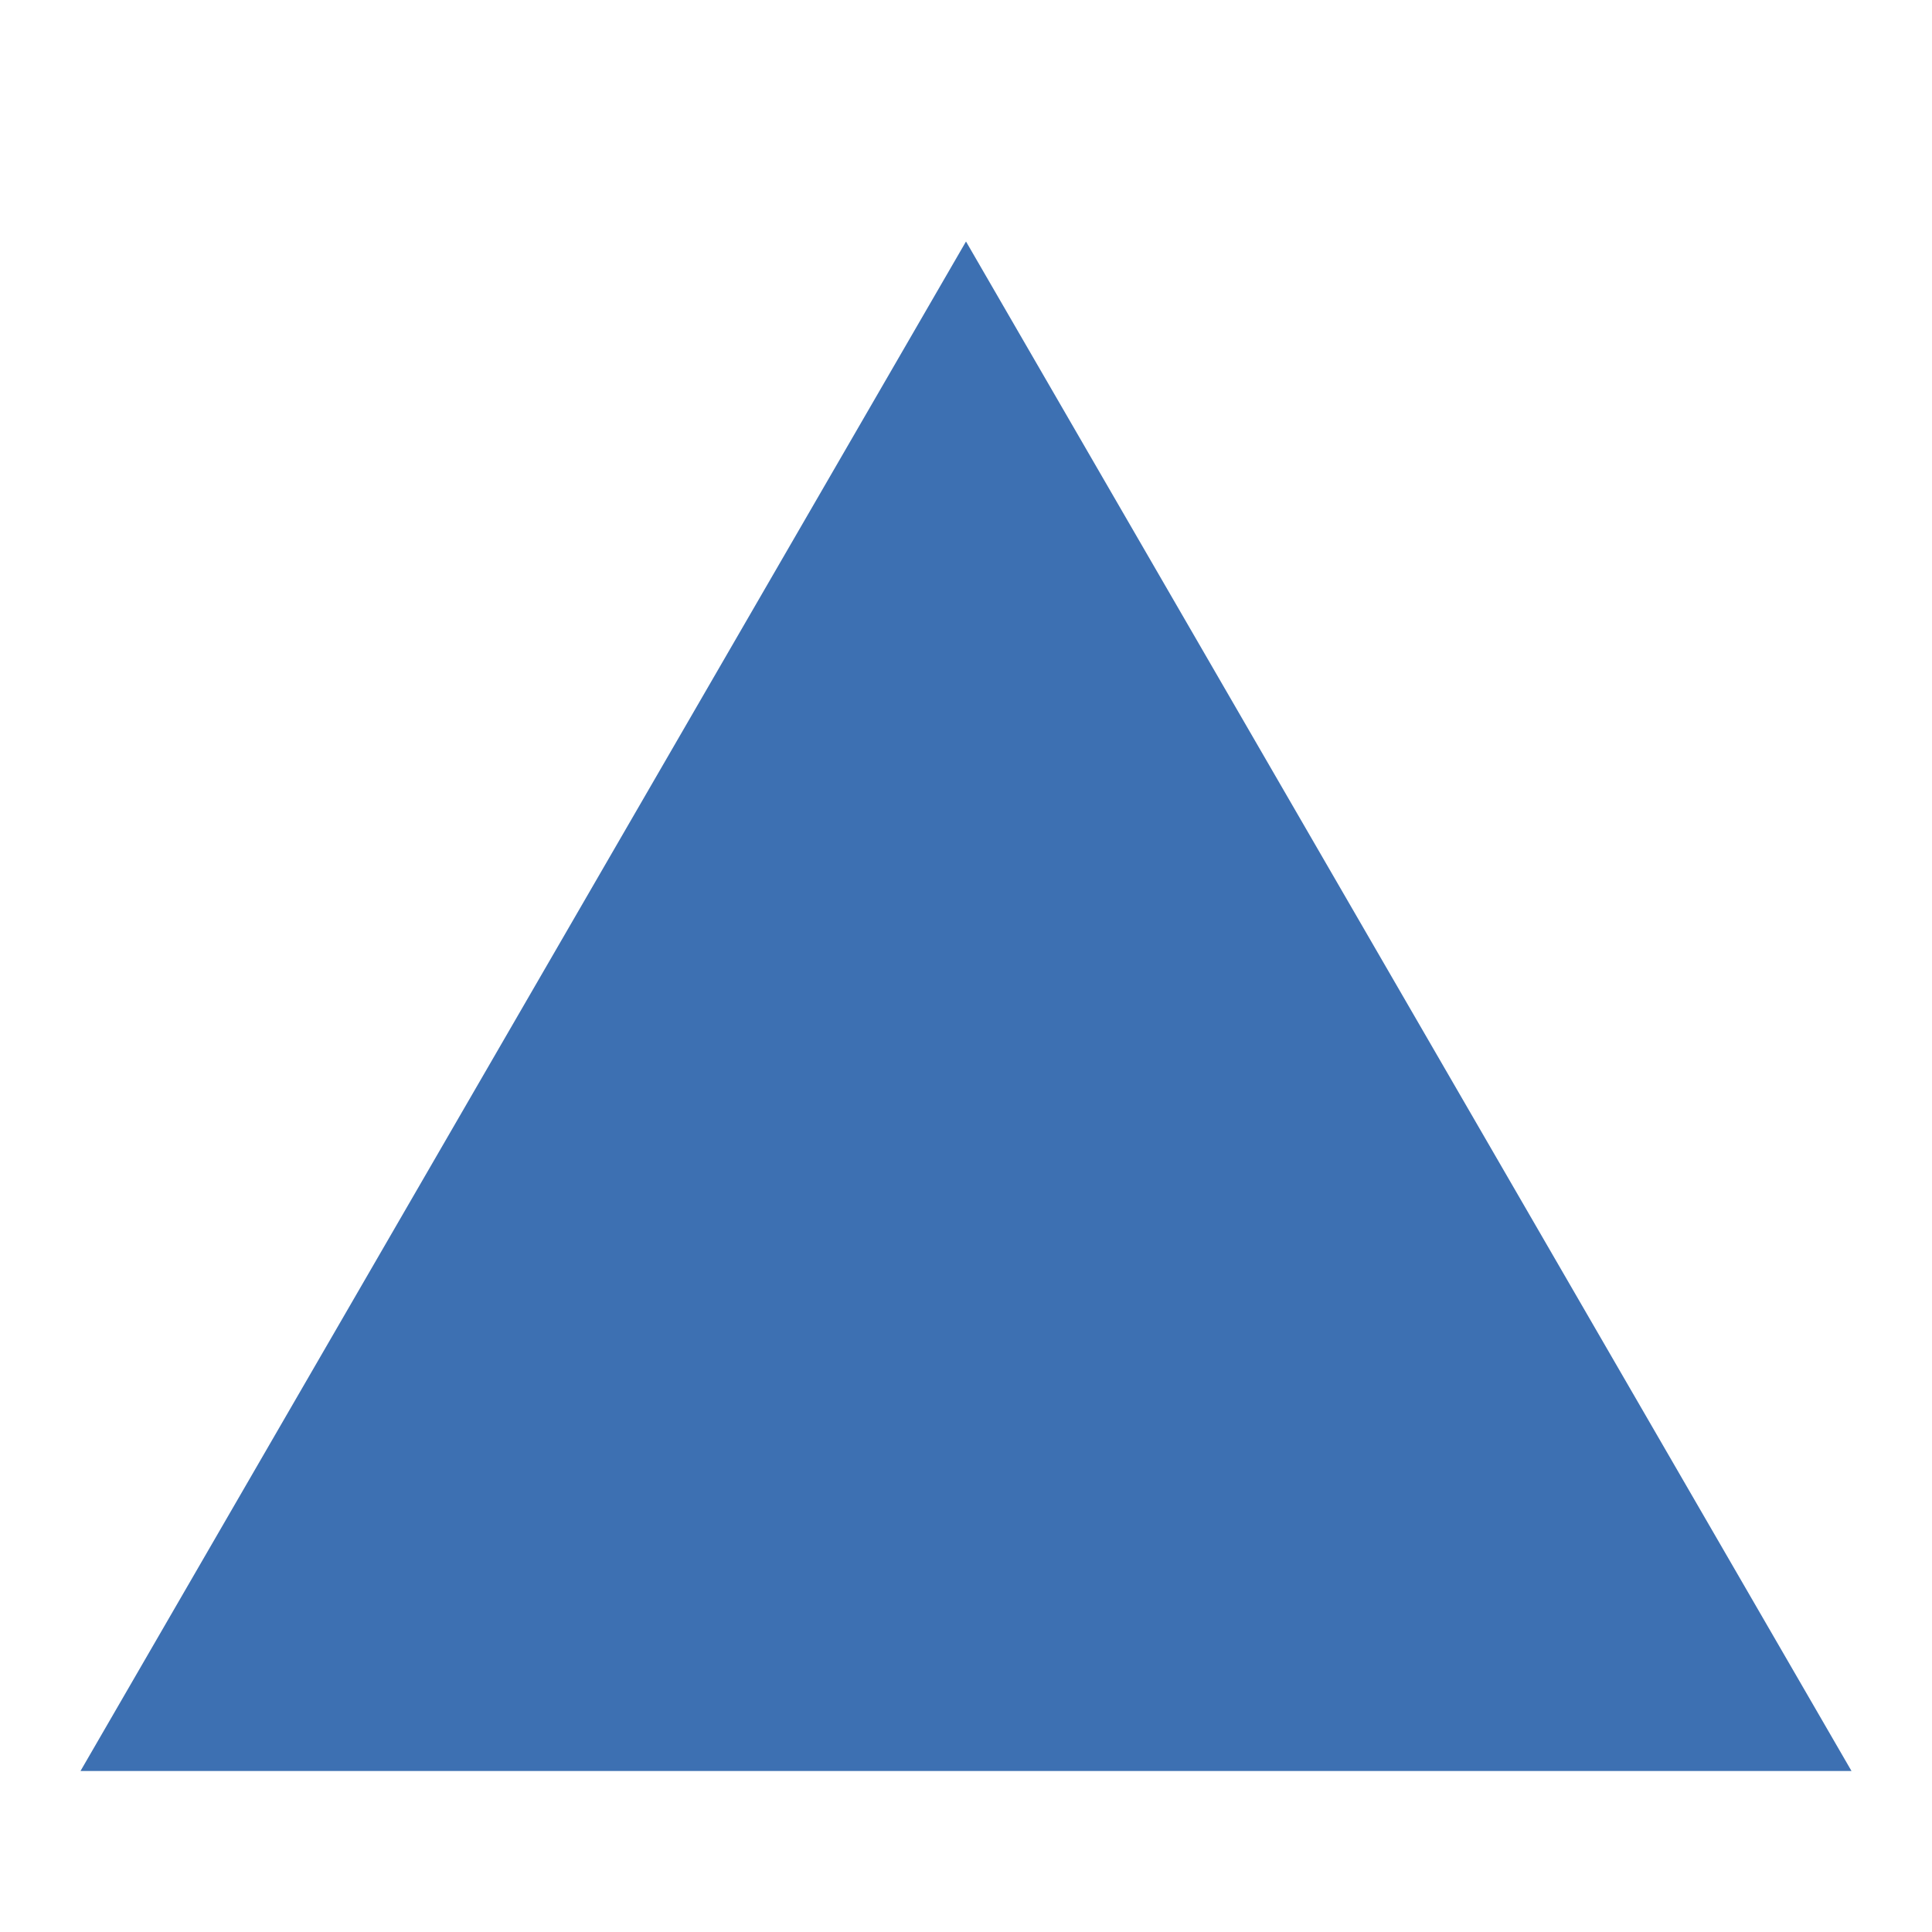
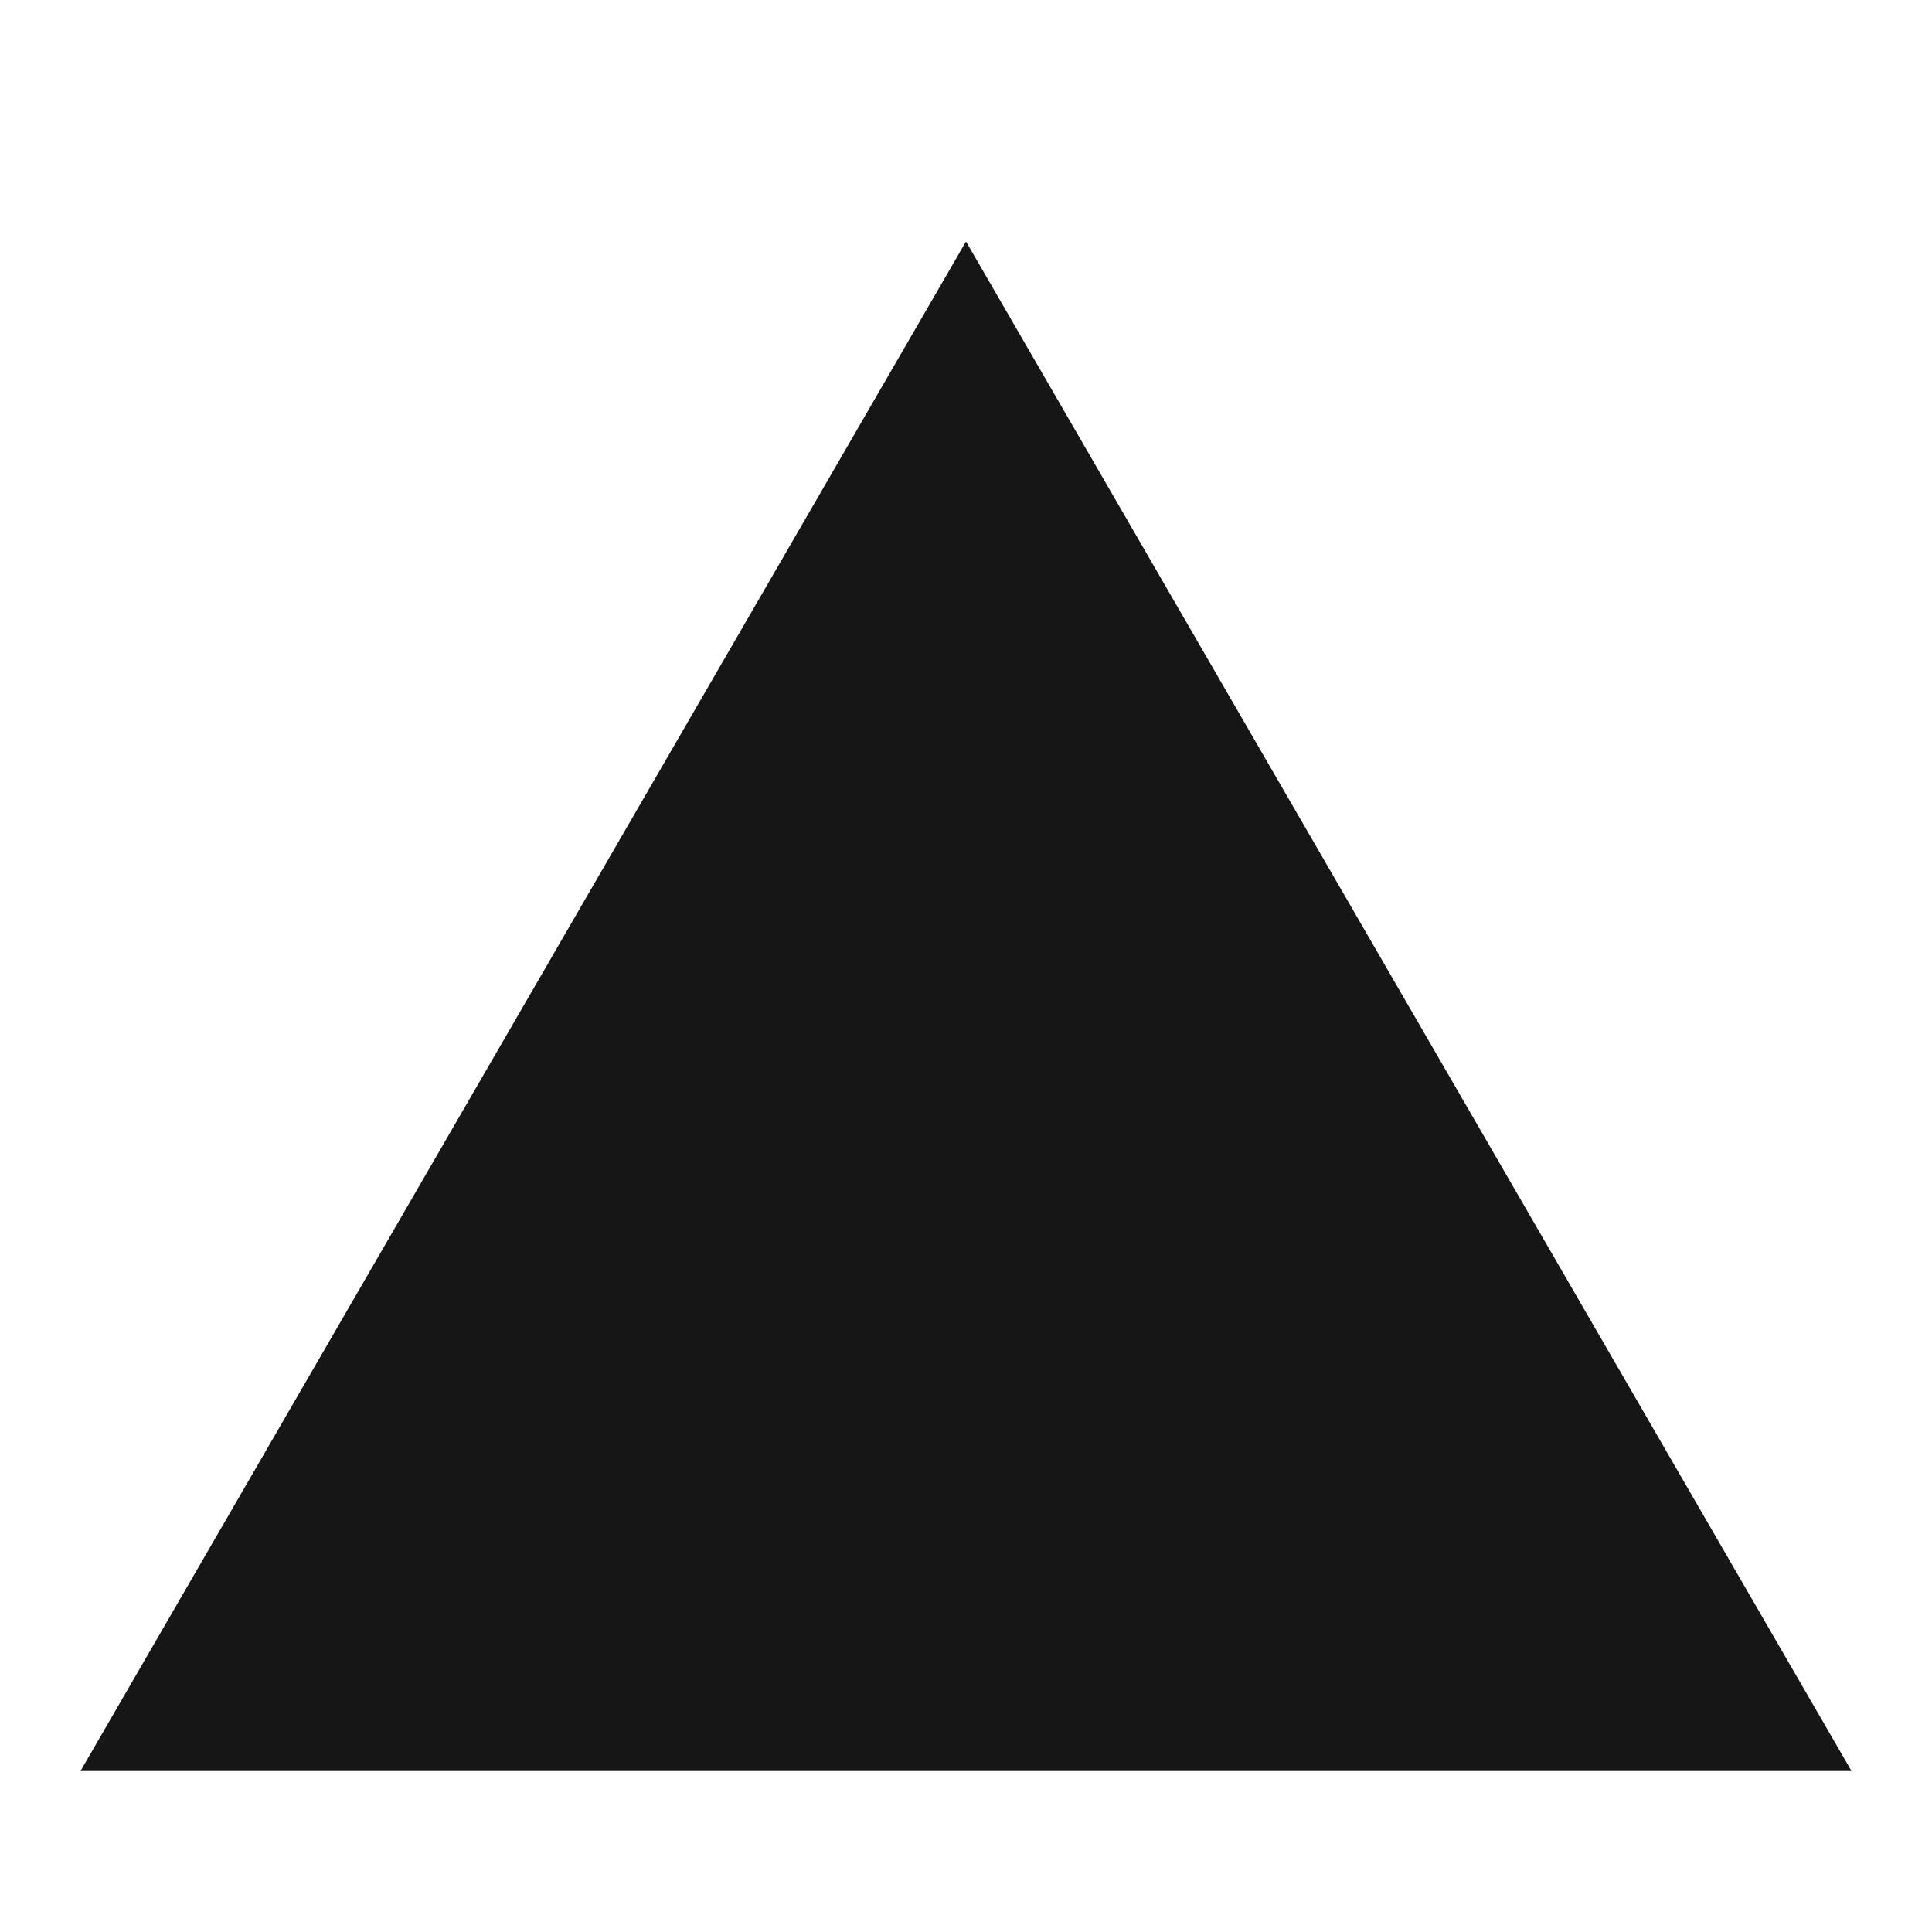
- <svg xmlns="http://www.w3.org/2000/svg" viewBox="0 0 1024 1024" height="10px" width="10px" style="fill: #3d70b2;">
+ <svg xmlns="http://www.w3.org/2000/svg" viewBox="0 0 1024 1024" height="10px" width="10px" style="fill: #161616;">
  <g id="UpTriangle_svg">
    <path d="M42.667 938.667l469.333-810.667 469.333 810.667z" />
  </g>
</svg>
